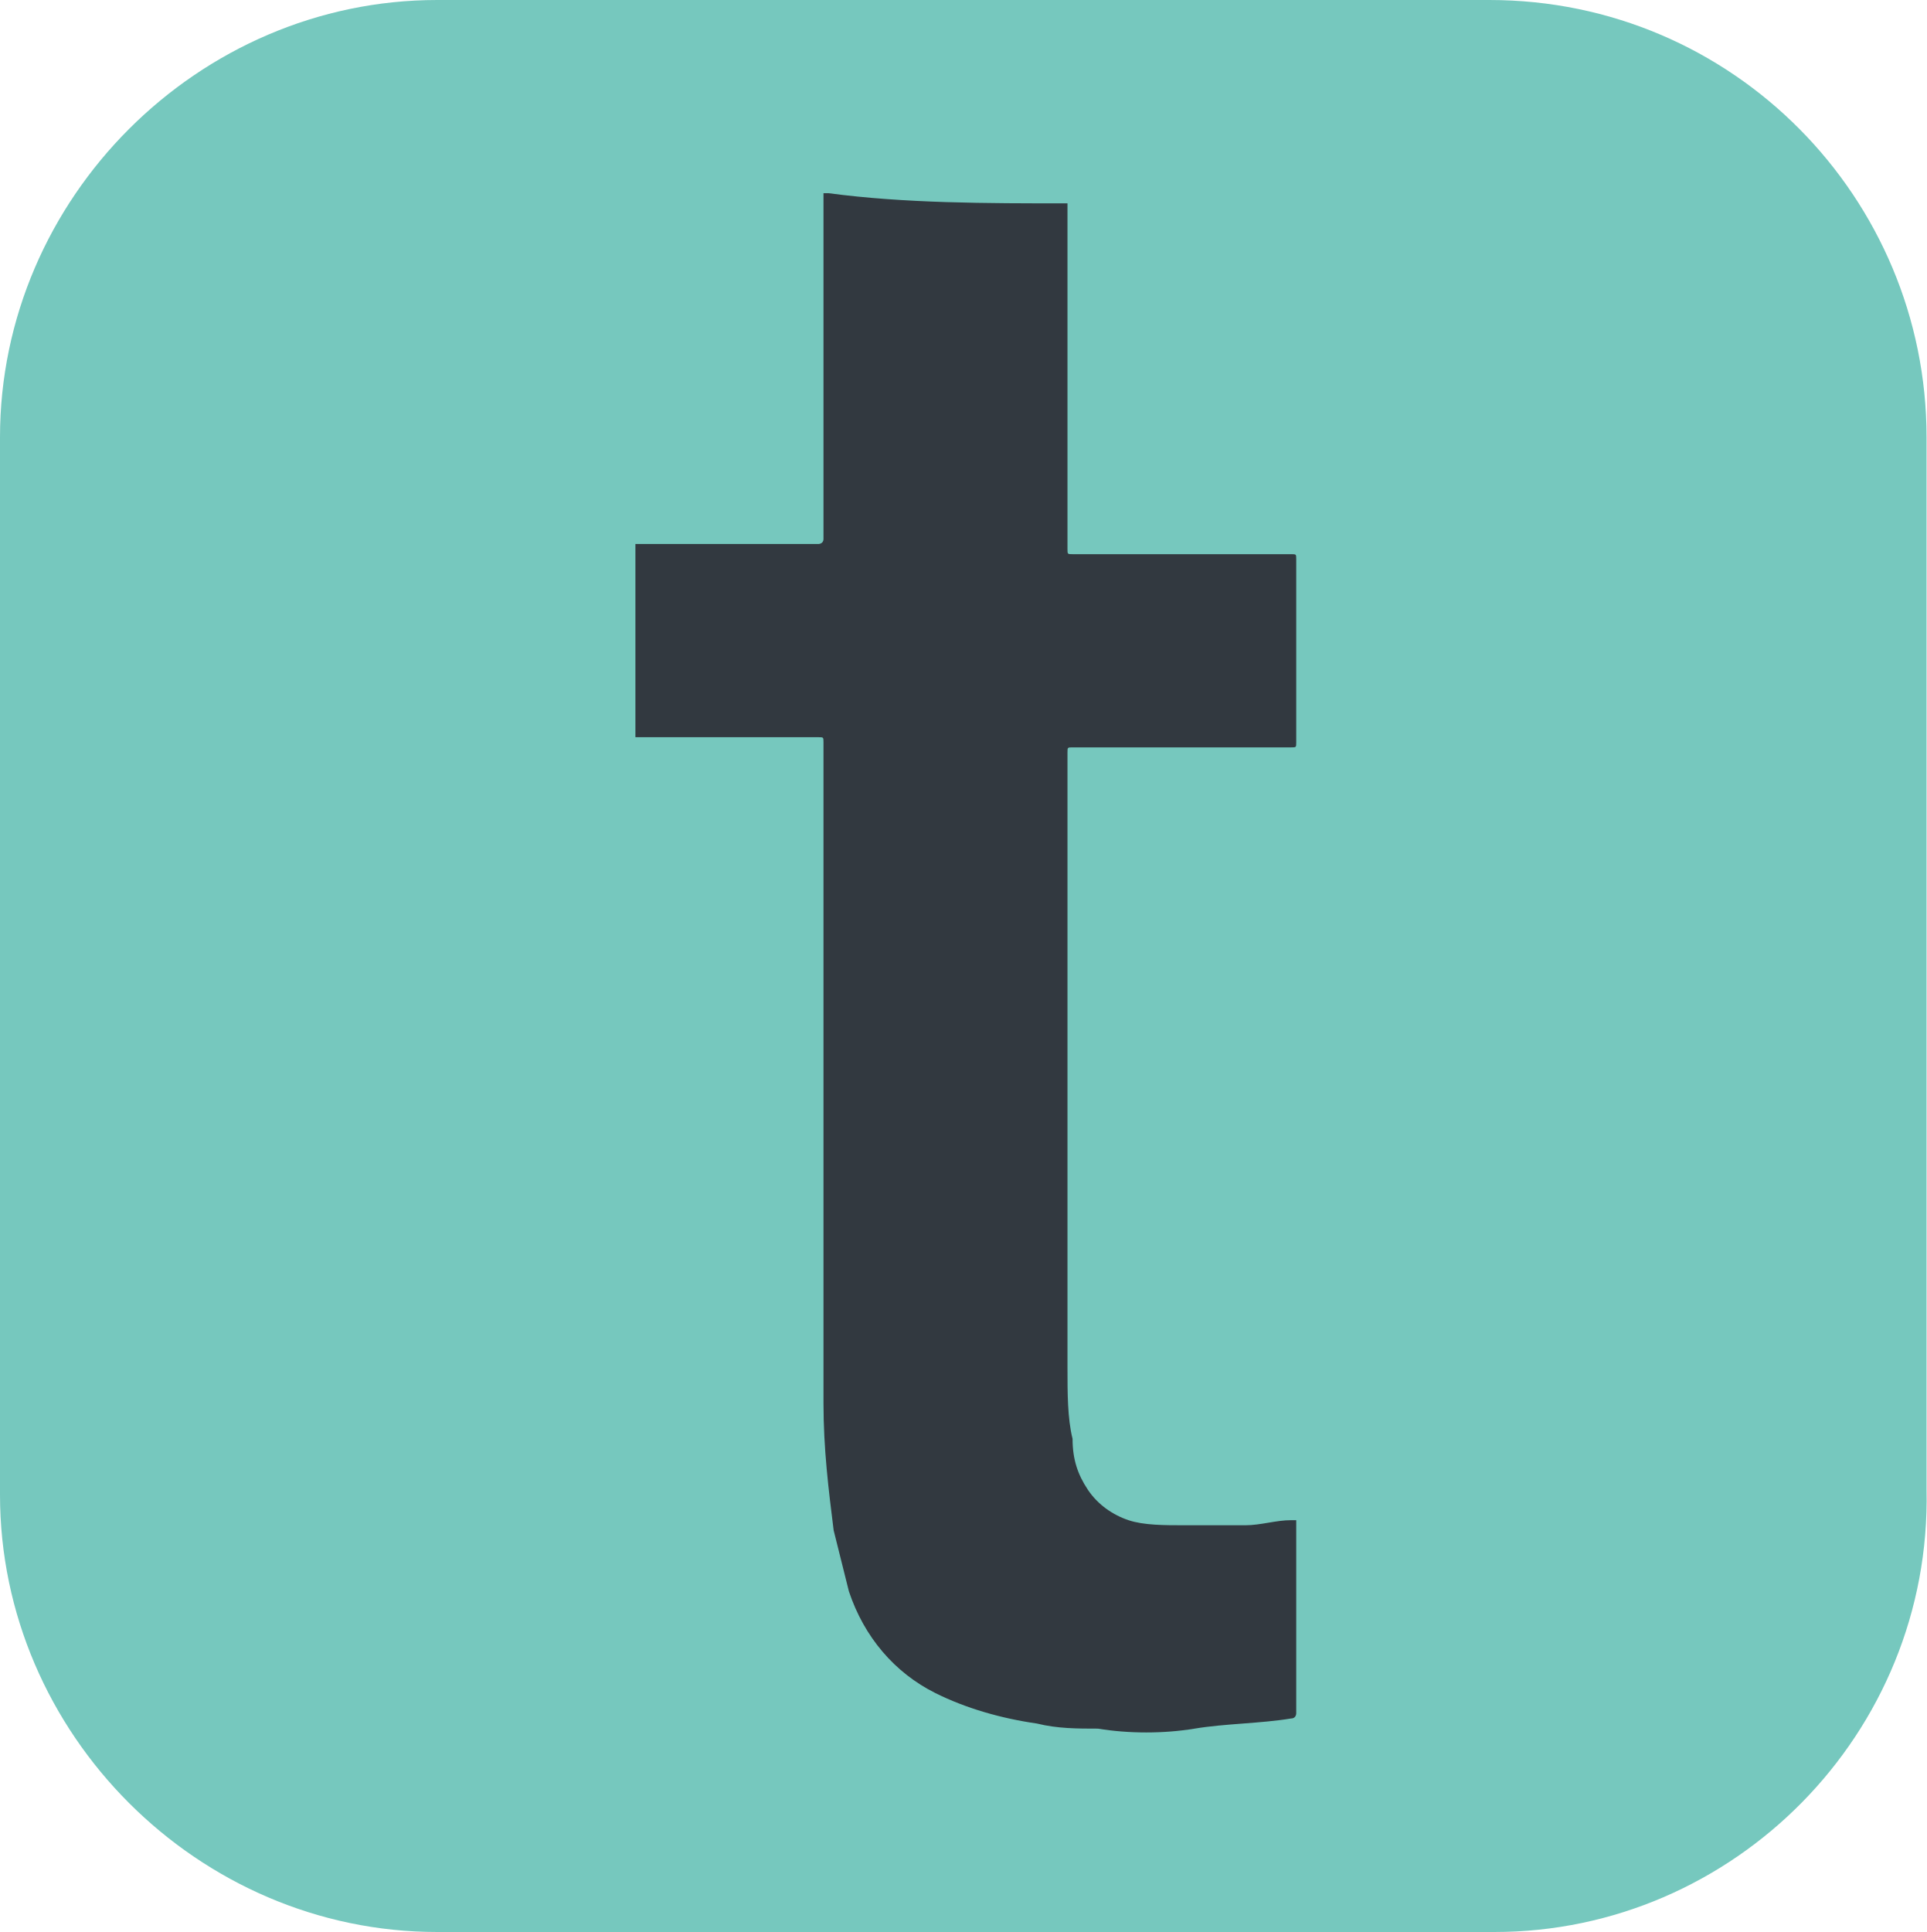
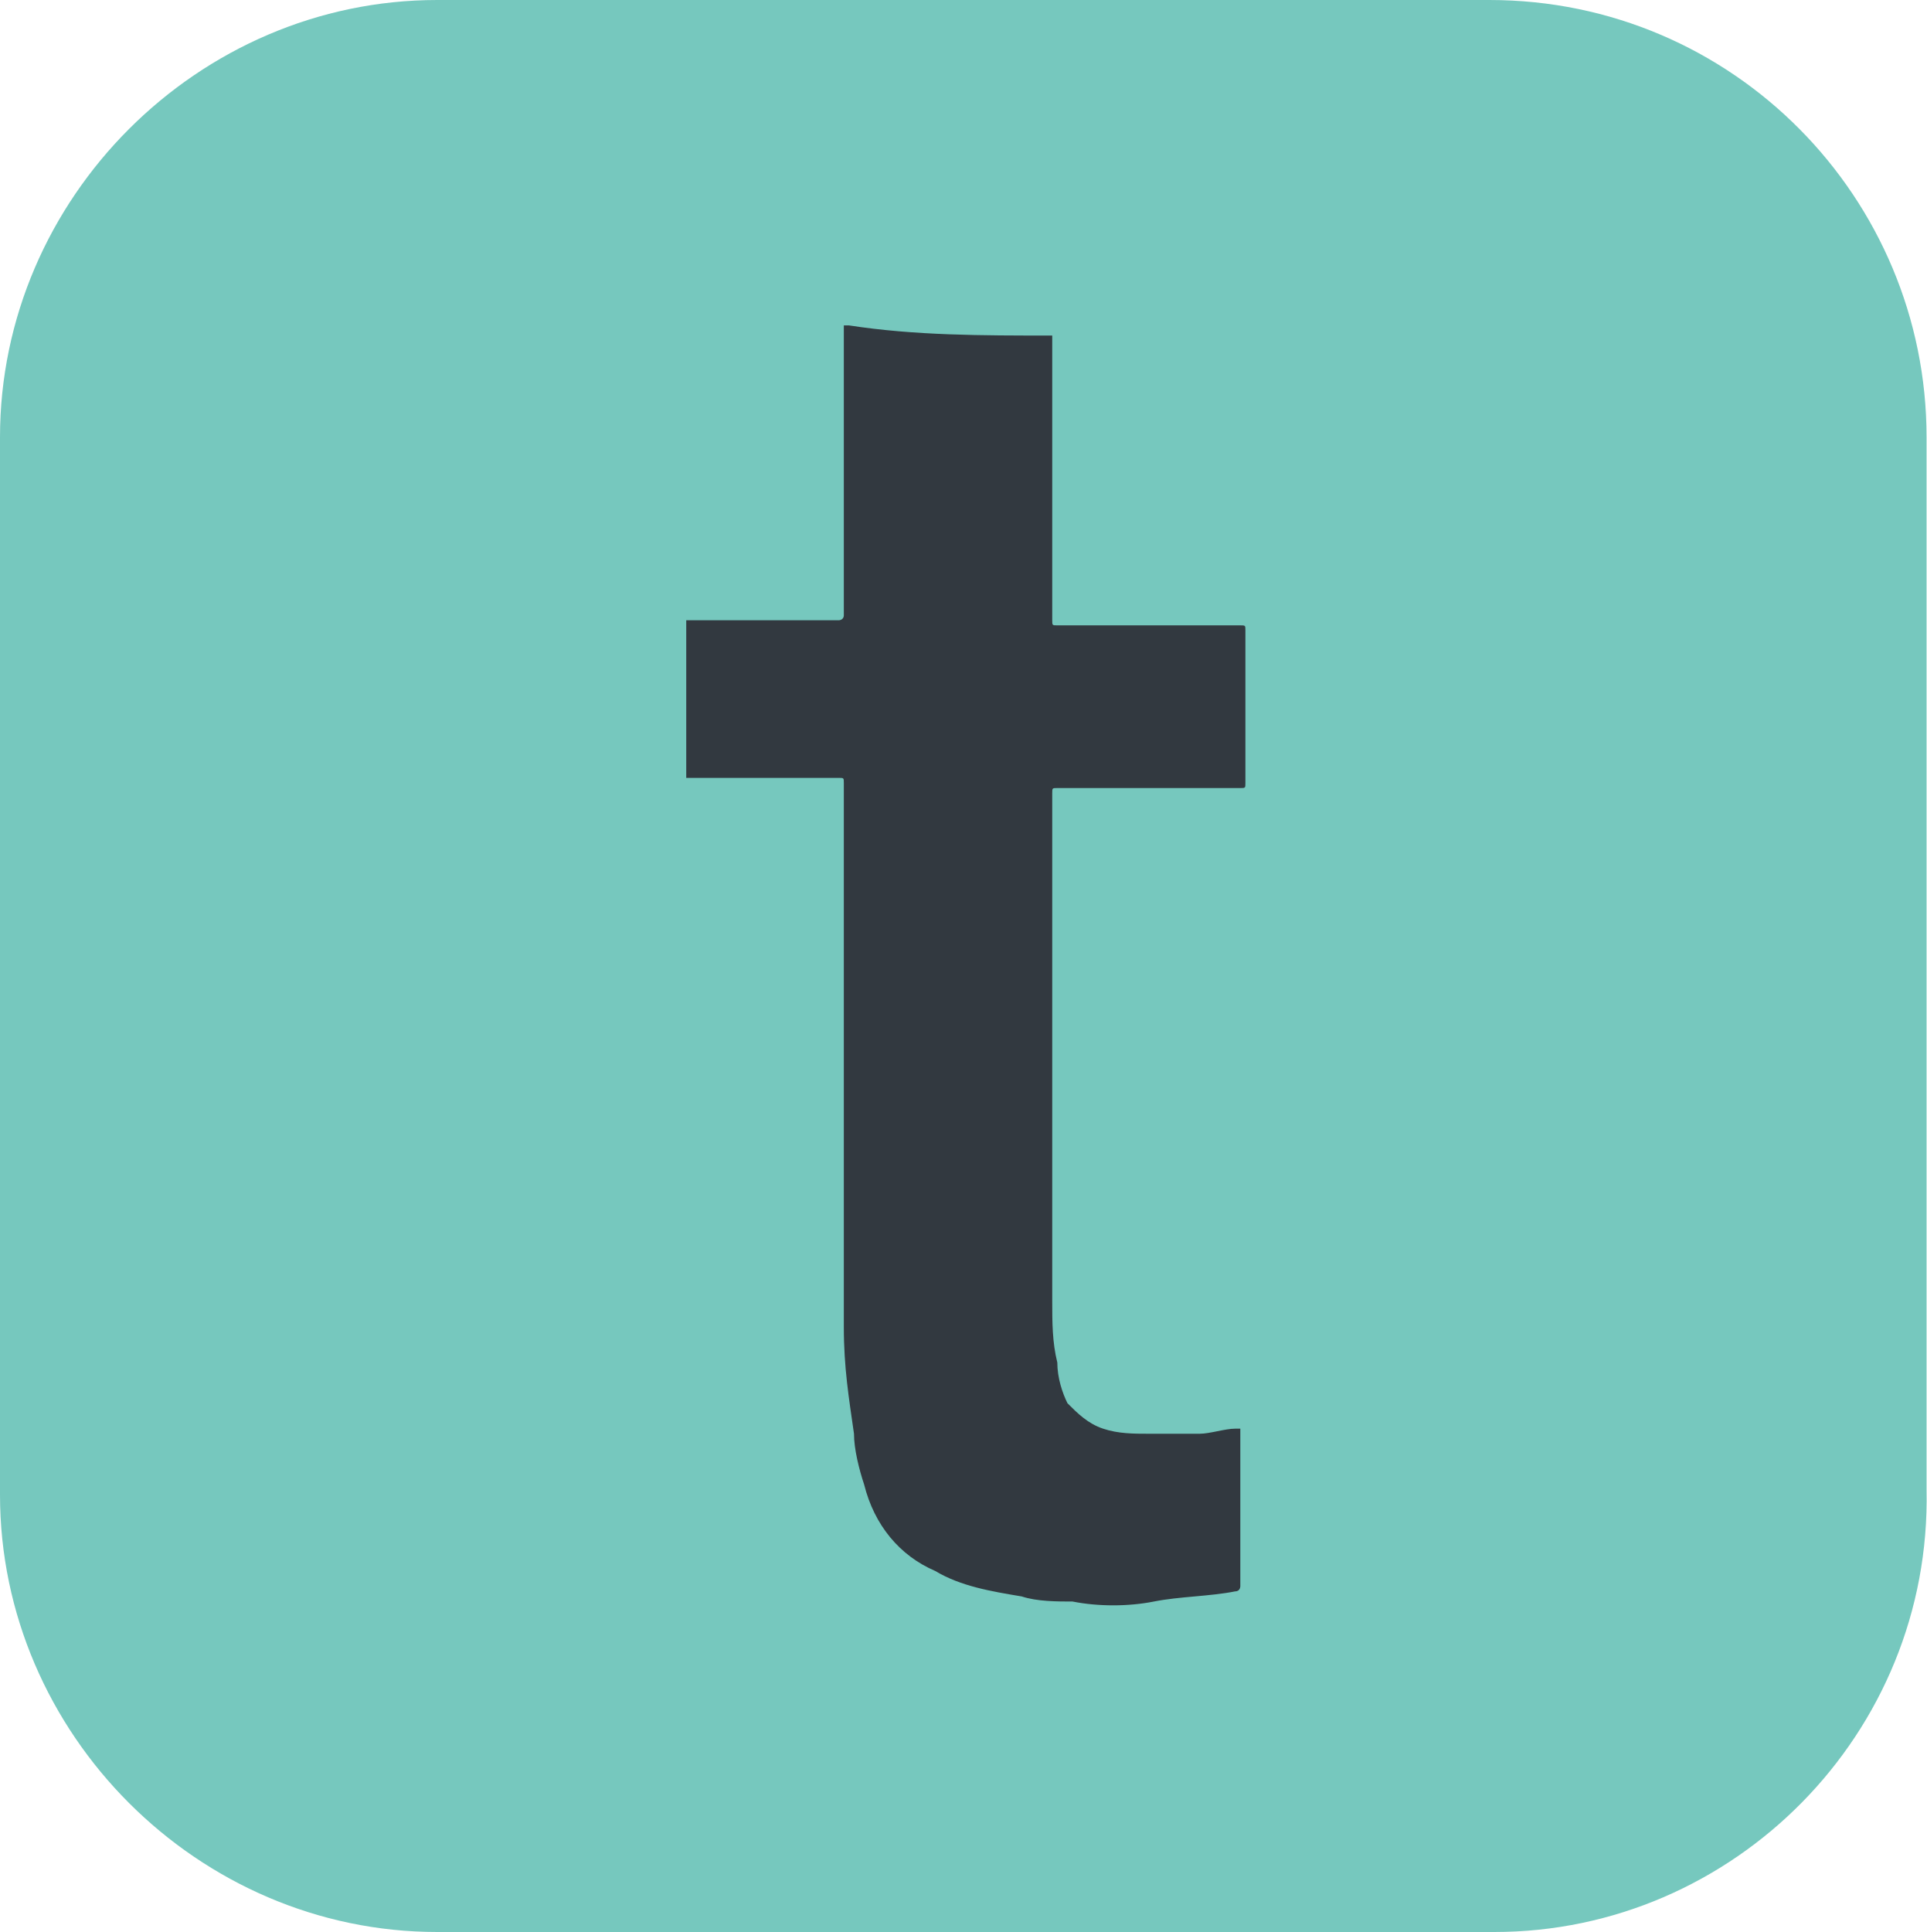
<svg xmlns="http://www.w3.org/2000/svg" version="1.1" id="Layer_1" x="0px" y="0px" viewBox="0 0 37.9 38" style="enable-background:new 0 0 37.9 38;" xml:space="preserve">
  <style type="text/css">
	.st0{fill:#76C8BE;}
	.st1{fill:#323940;}
	.st2{fill:#CACCCD;}
</style>
  <g id="bkg">
    <path class="st0" d="M29.4,38H8.6C3.9,38,0,34.1,0,29.4V8.6C0,3.9,3.9,0,8.6,0h20.7c4.8,0,8.6,3.9,8.6,8.6v20.7   C38,34.1,34.1,38,29.4,38z" />
  </g>
  <g id="_x39_uxj6Y.tif">
    <g>
-       <path class="st1" d="M21,4C21,4,21,4.1,21,4c0,2.3,0,4.5,0,6.8c0,0.1,0,0.1,0.1,0.1c1.4,0,2.8,0,4.3,0c0.1,0,0.1,0,0.1,0.1    c0,1.2,0,2.4,0,3.6c0,0.1,0,0.1-0.1,0.1c-1.4,0-2.9,0-4.3,0c-0.1,0-0.1,0-0.1,0.1c0,4,0,8.1,0,12.1c0,0.5,0,1,0.1,1.4    c0,0.4,0.1,0.7,0.3,1c0.2,0.3,0.5,0.5,0.8,0.6c0.3,0.1,0.7,0.1,1.1,0.1c0.4,0,0.8,0,1.2,0c0.3,0,0.6-0.1,0.9-0.1    c0.1,0,0.1,0,0.1,0c0,1.3,0,2.5,0,3.8c0,0,0,0.1-0.1,0.1c-0.6,0.1-1.3,0.1-1.9,0.2c-0.6,0.1-1.3,0.1-1.9,0c-0.4,0-0.8,0-1.2-0.1    c-0.7-0.1-1.4-0.3-2-0.6c-0.8-0.4-1.4-1.1-1.7-2c-0.1-0.4-0.2-0.8-0.3-1.2c-0.1-0.8-0.2-1.6-0.2-2.5c0-4.3,0-8.6,0-13    c0-0.1,0-0.1-0.1-0.1c-1.2,0-2.3,0-3.5,0c0,0-0.1,0-0.1,0c0-1.3,0-2.5,0-3.8c0,0,0.1,0,0.1,0c0.6,0,1.3,0,1.9,0c0.5,0,1,0,1.5,0    c0,0,0,0,0.1,0c0,0,0.1,0,0.1-0.1c0,0,0-0.1,0-0.1c0-2.2,0-4.4,0-6.6c0,0,0-0.1,0-0.1c0,0,0,0,0.1,0C17.8,4,19.4,4,21,4    C21,4,21,4,21,4z" />
-       <path class="st2" d="M16.1,4C16.1,4,16.1,4,16.1,4c1.6,0,3.3,0,4.9,0c0,0,0,0,0,0C19.4,4,17.8,4,16.1,4C16.2,4,16.2,4,16.1,4z" />
+       <path class="st1" d="M20.7,6.6C20.7,6.6,20.7,6.7,20.7,6.6c0,1.9,0,3.7,0,5.6c0,0.1,0,0.1,0.1,0.1c1.2,0,2.3,0,3.6,0    c0.1,0,0.1,0,0.1,0.1c0,1,0,2,0,3c0,0.1,0,0.1-0.1,0.1c-1.2,0-2.4,0-3.6,0c-0.1,0-0.1,0-0.1,0.1c0,3.3,0,6.7,0,10    c0,0.4,0,0.8,0.1,1.2c0,0.3,0.1,0.6,0.2,0.8c0.2,0.2,0.4,0.4,0.7,0.5s0.6,0.1,0.9,0.1s0.7,0,1,0c0.2,0,0.5-0.1,0.7-0.1    c0.1,0,0.1,0,0.1,0c0,1.1,0,2.1,0,3.1c0,0,0,0.1-0.1,0.1c-0.5,0.1-1.1,0.1-1.6,0.2c-0.5,0.1-1.1,0.1-1.6,0c-0.3,0-0.7,0-1-0.1    c-0.6-0.1-1.2-0.2-1.7-0.5c-0.7-0.3-1.2-0.9-1.4-1.7c-0.1-0.3-0.2-0.7-0.2-1c-0.1-0.7-0.2-1.3-0.2-2.1c0-3.6,0-7.1,0-10.7    c0-0.1,0-0.1-0.1-0.1c-1,0-1.9,0-2.9,0h-0.1c0-1.1,0-2.1,0-3.1h0.1c0.5,0,1.1,0,1.6,0c0.4,0,0.8,0,1.2,0c0,0,0,0,0.1,0    c0,0,0.1,0,0.1-0.1V12c0-1.8,0-3.6,0-5.5V6.4c0,0,0,0,0.1,0C18,6.6,19.3,6.6,20.7,6.6L20.7,6.6z" />
+       <path class="st2" d="M16.6,6.6L16.6,6.6c1.3,0,2.7,0,4,0l0,0C19.3,6.6,18,6.6,16.6,6.6C16.7,6.6,16.7,6.6,16.6,6.6z" />
    </g>
  </g>
</svg>
